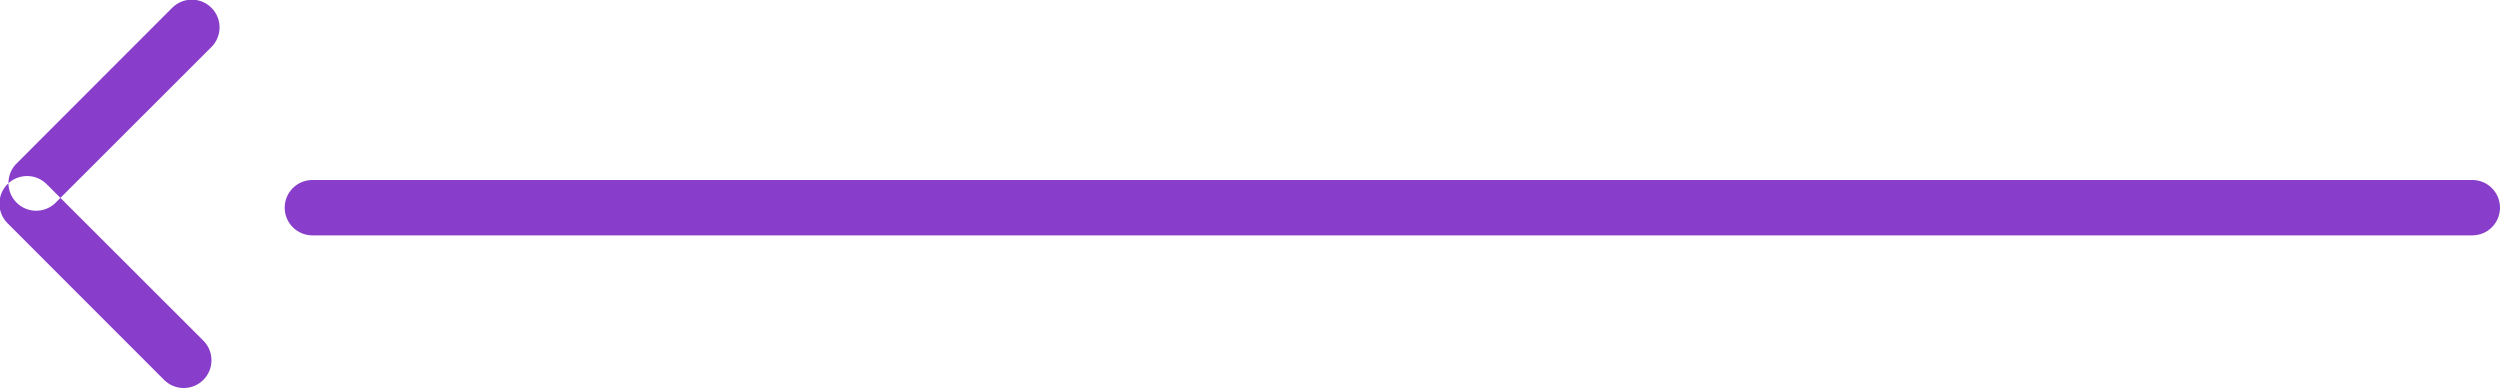
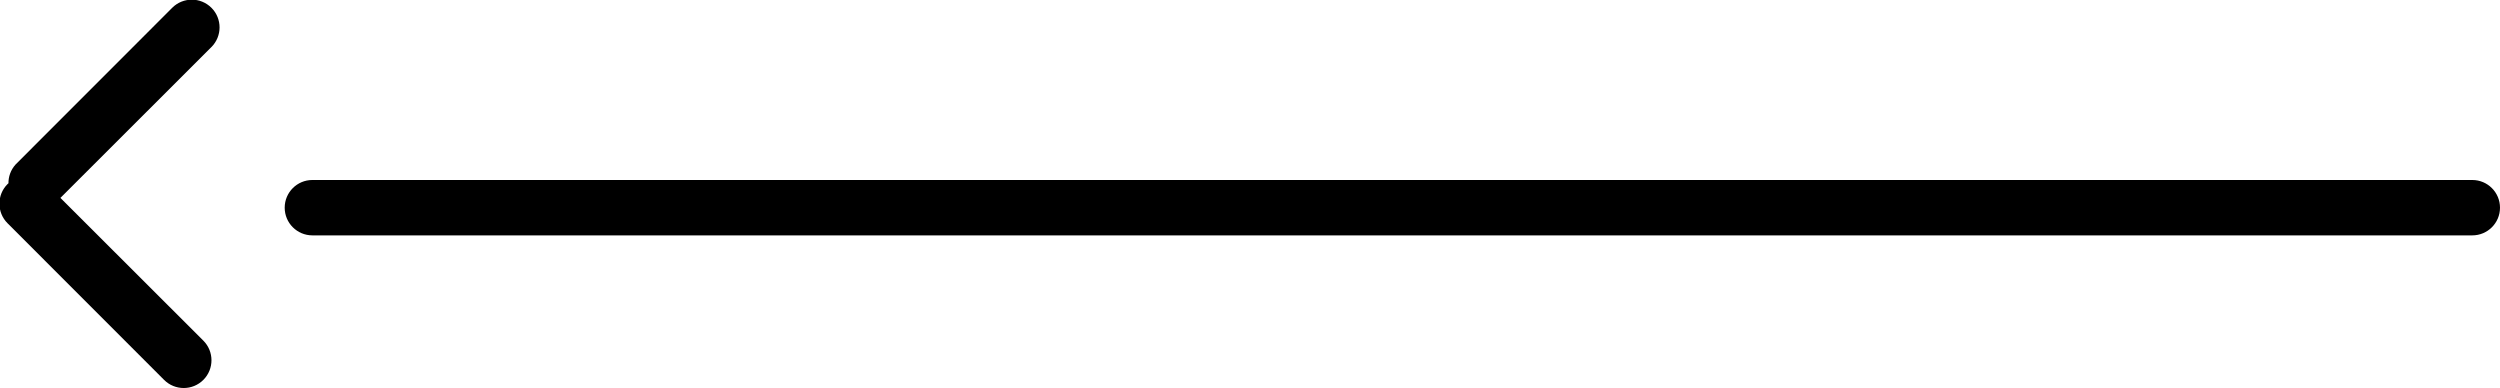
- <svg xmlns="http://www.w3.org/2000/svg" id="_" data-name="&lt;" width="90.281" height="14" viewBox="0 0 90.281 14">
-   <defs>
-     <style>
-       .cls-1, .cls-2 {
-         fill: #883eca;
-       }
- 
-       .cls-1 {
-         fill-rule: evenodd;
-       }
-     </style>
-   </defs>
-   <path id="Прямоугольник_4_копия" data-name="Прямоугольник 4 копия" class="cls-1" d="M960.282,2401.44l5.657-5.66a1,1,0,1,1,1.414,1.42l-5.656,5.65A1,1,0,0,1,960.282,2401.44Zm-0.293.71a1,1,0,0,1,1.415,0l5.657,5.65a1,1,0,1,1-1.415,1.42l-5.657-5.66A1,1,0,0,1,959.989,2402.15Z" transform="translate(-959.719 -2395.5)" />
-   <rect id="Прямоугольник_скругл._углы_4" data-name="Прямоугольник, скругл. углы 4" class="cls-2" x="10.281" y="6.5" width="80" height="2" rx="1" ry="1" />
+ <svg width="90.281" height="14" viewBox="0 0 90.281 14">
+   <path d="M960.282,2401.44l5.657-5.66a1,1,0,1,1,1.414,1.42l-5.656,5.65A1,1,0,0,1,960.282,2401.44Zm-0.293.71a1,1,0,0,1,1.415,0l5.657,5.65a1,1,0,1,1-1.415,1.42l-5.657-5.66A1,1,0,0,1,959.989,2402.15Z" transform="translate(-959.719 -2395.5)" />
+   <rect x="10.281" y="6.5" width="80" height="2" rx="1" ry="1" />
</svg>
